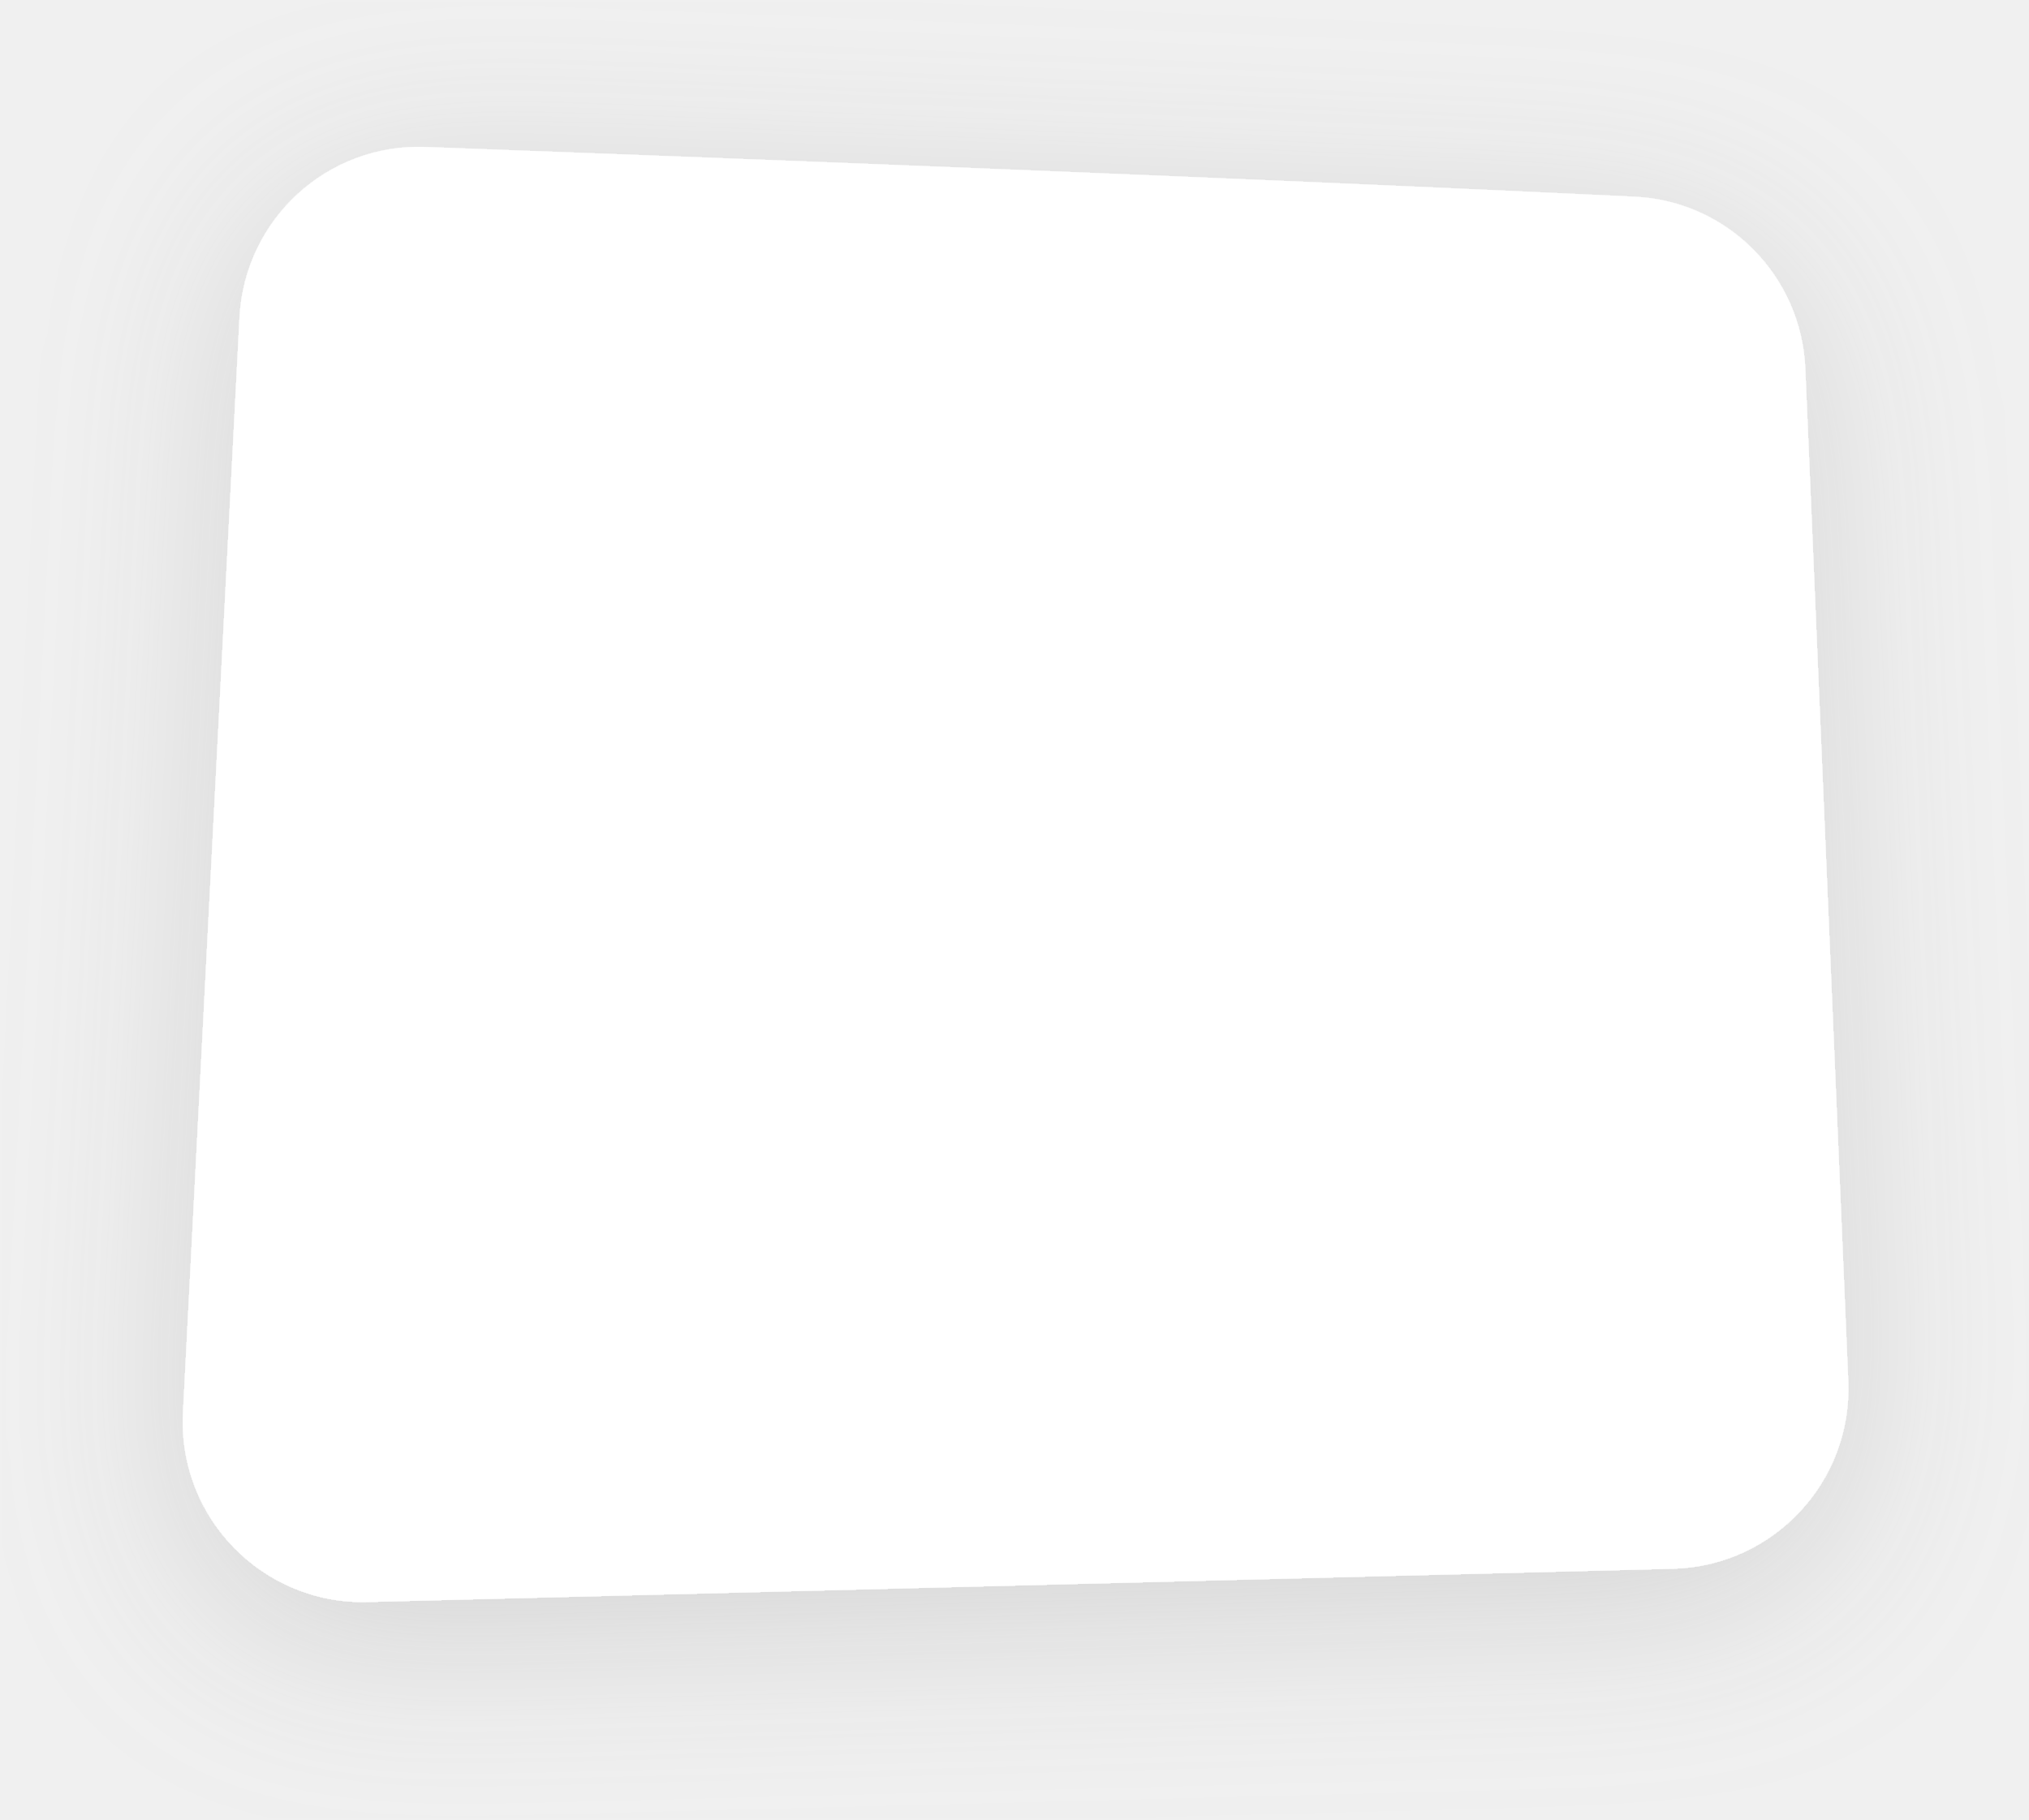
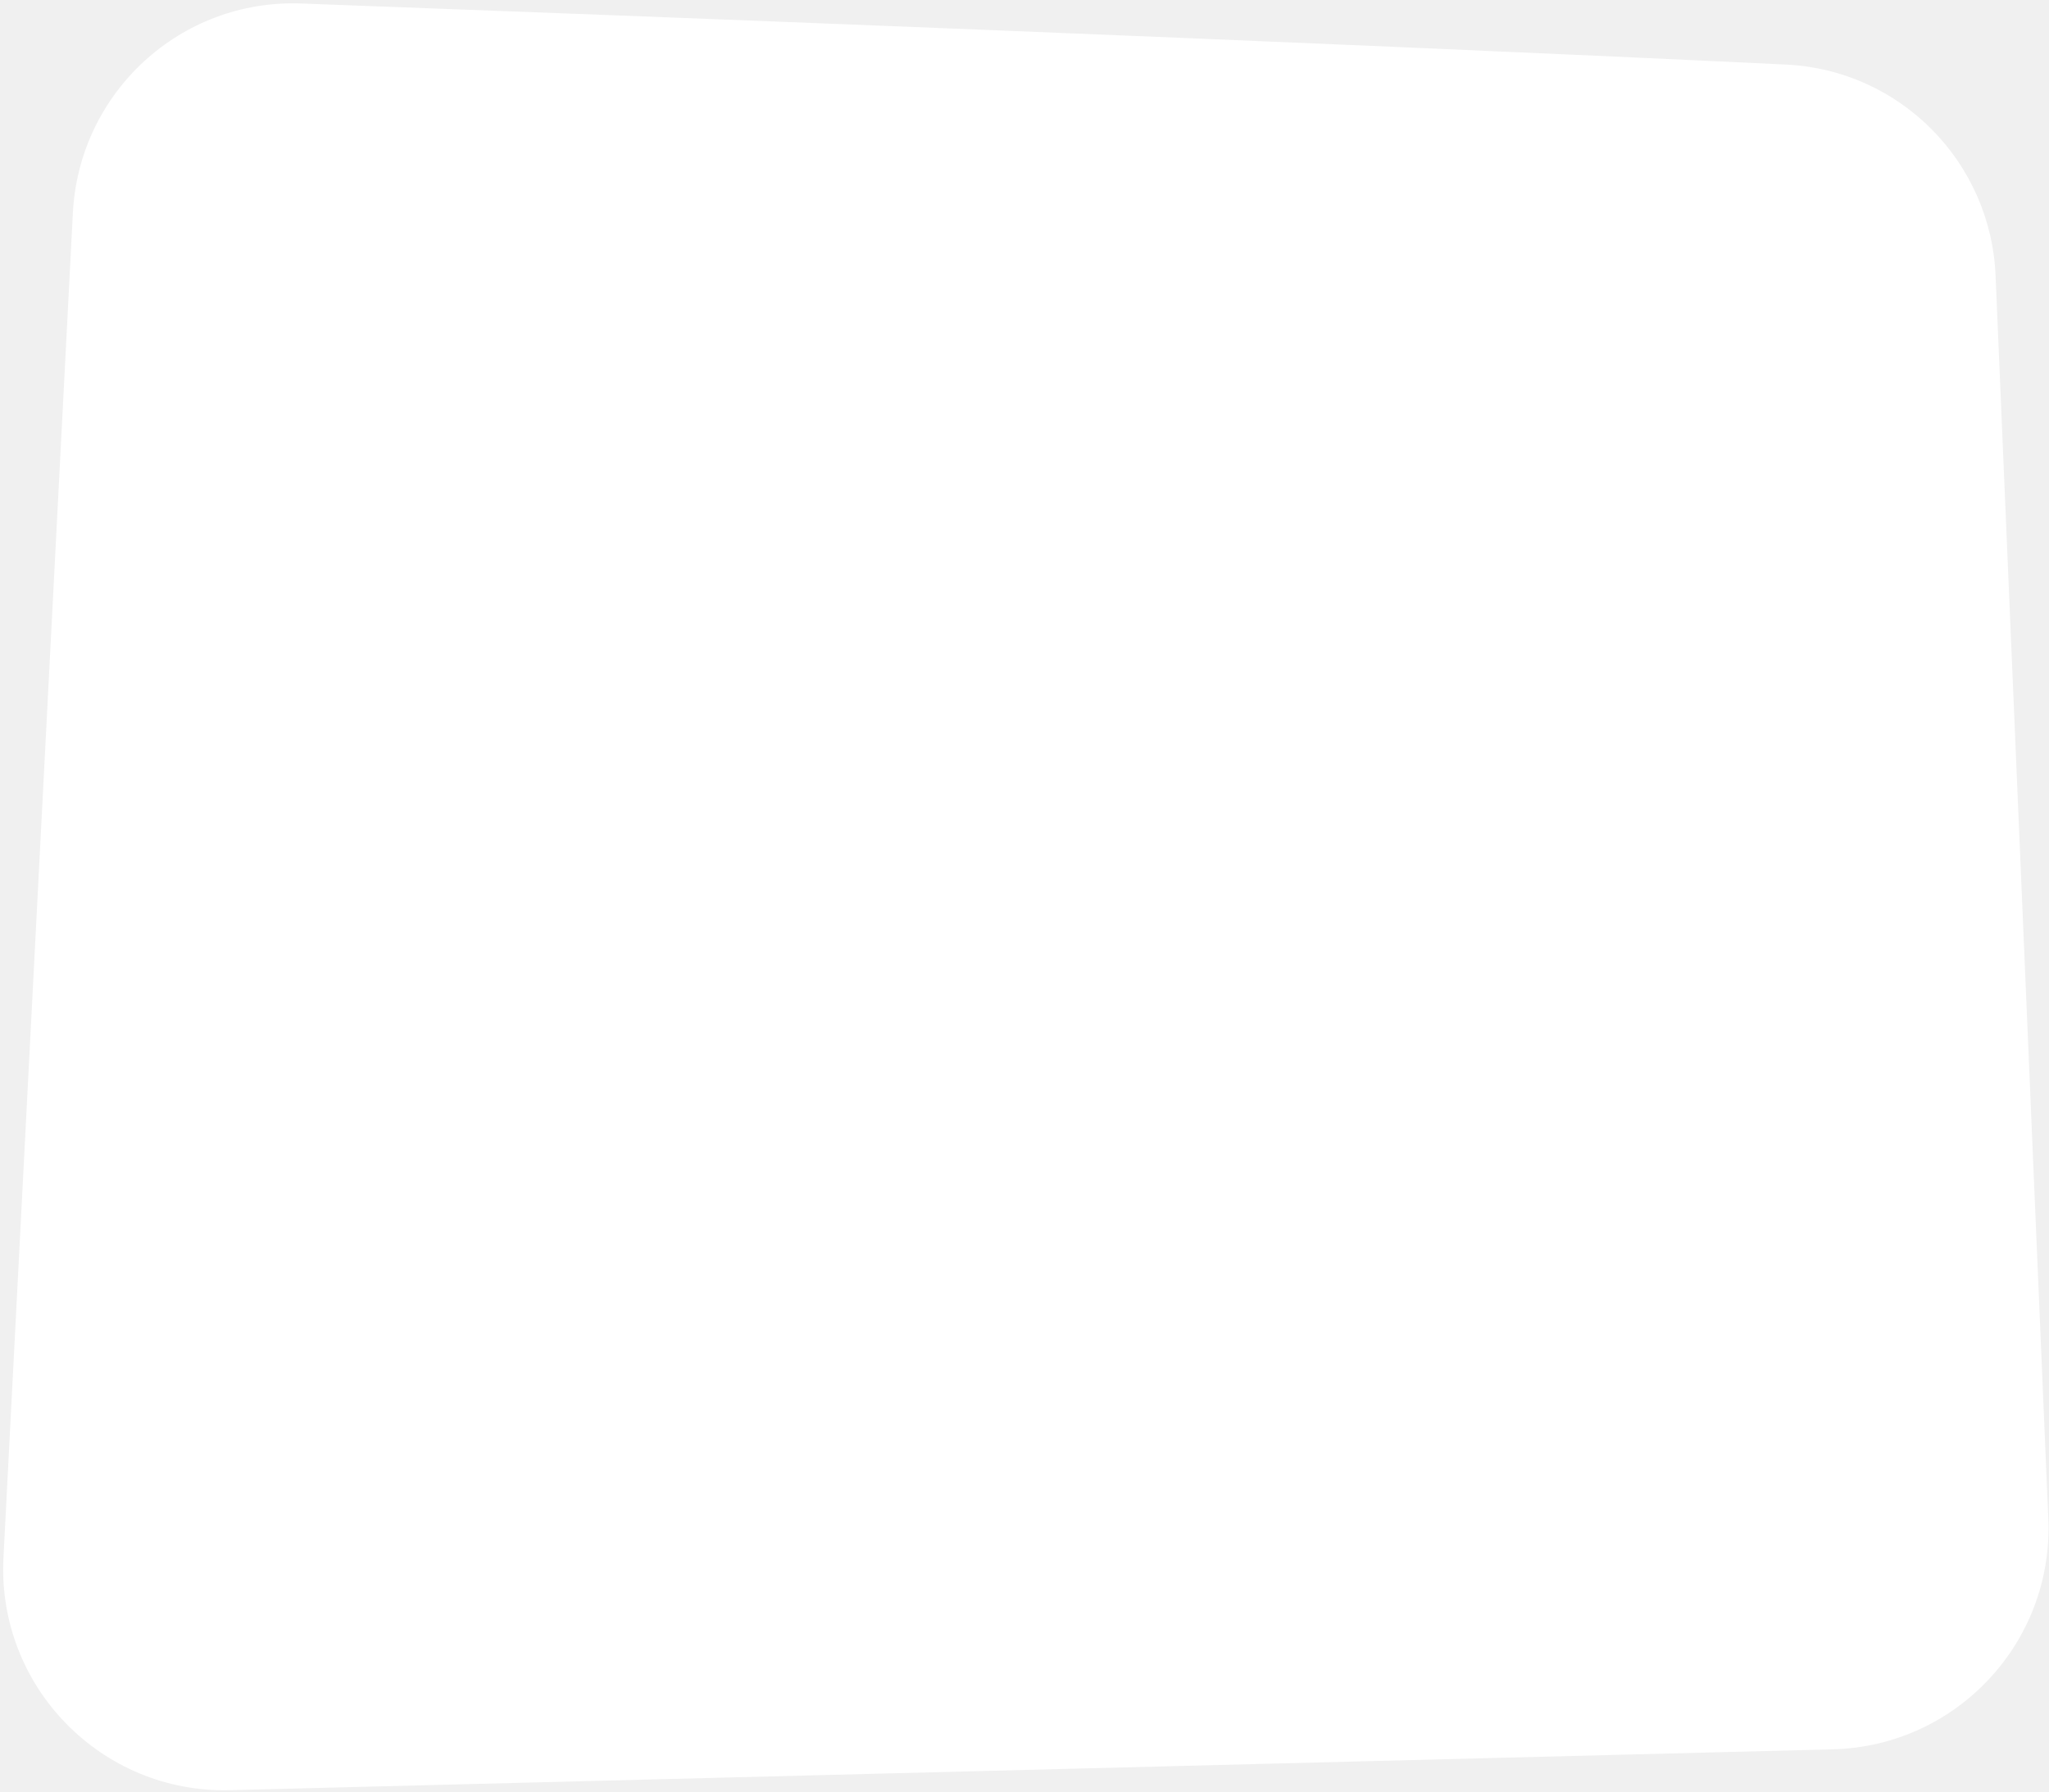
- <svg xmlns="http://www.w3.org/2000/svg" width="563" height="505" viewBox="0 0 563 505" fill="none">
-   <g filter="url(#filter0_d_327_490)">
-     <path d="M453.595 54.596C342.695 49.281 193.983 43.601 118.071 40.79C90.787 39.779 67.871 60.875 66.465 88.141L50.783 392.063C49.282 421.155 72.87 445.366 101.992 444.623L464.165 435.384C492.1 434.672 514.029 411.201 512.845 383.282L500.927 102.29C499.834 76.536 479.343 55.829 453.595 54.596Z" fill="white" />
-   </g>
-   <defs>
-     <filter id="filter0_d_327_490" x="0.715" y="0.755" width="562.175" height="503.884" filterUnits="userSpaceOnUse" color-interpolation-filters="sRGB">
-       <feFlood flood-opacity="0" result="BackgroundImageFix" />
-       <feColorMatrix in="SourceAlpha" type="matrix" values="0 0 0 0 0 0 0 0 0 0 0 0 0 0 0 0 0 0 127 0" result="hardAlpha" />
-       <feOffset dy="10" />
-       <feGaussianBlur stdDeviation="25" />
-       <feComposite in2="hardAlpha" operator="out" />
-       <feColorMatrix type="matrix" values="0 0 0 0 0.517 0 0 0 0 0.517 0 0 0 0 0.517 0 0 0 0.25 0" />
-       <feBlend mode="normal" in2="BackgroundImageFix" result="effect1_dropShadow_327_490" />
-       <feBlend mode="normal" in="SourceGraphic" in2="effect1_dropShadow_327_490" result="shape" />
-     </filter>
-   </defs>
+ <svg xmlns="http://www.w3.org/2000/svg" width="463" height="405" viewBox="0 0 463 405" fill="none">
+   <path d="M403.595 14.596C292.695 9.281 143.983 3.601 68.071 0.79C40.787 -0.221 17.871 20.875 16.465 48.141L0.783 352.063C-0.718 381.155 22.87 405.366 51.992 404.623L414.165 395.384C442.1 394.672 464.029 371.201 462.845 343.282L450.927 62.29C449.834 36.536 429.343 15.829 403.595 14.596Z" fill="white" />
</svg>
